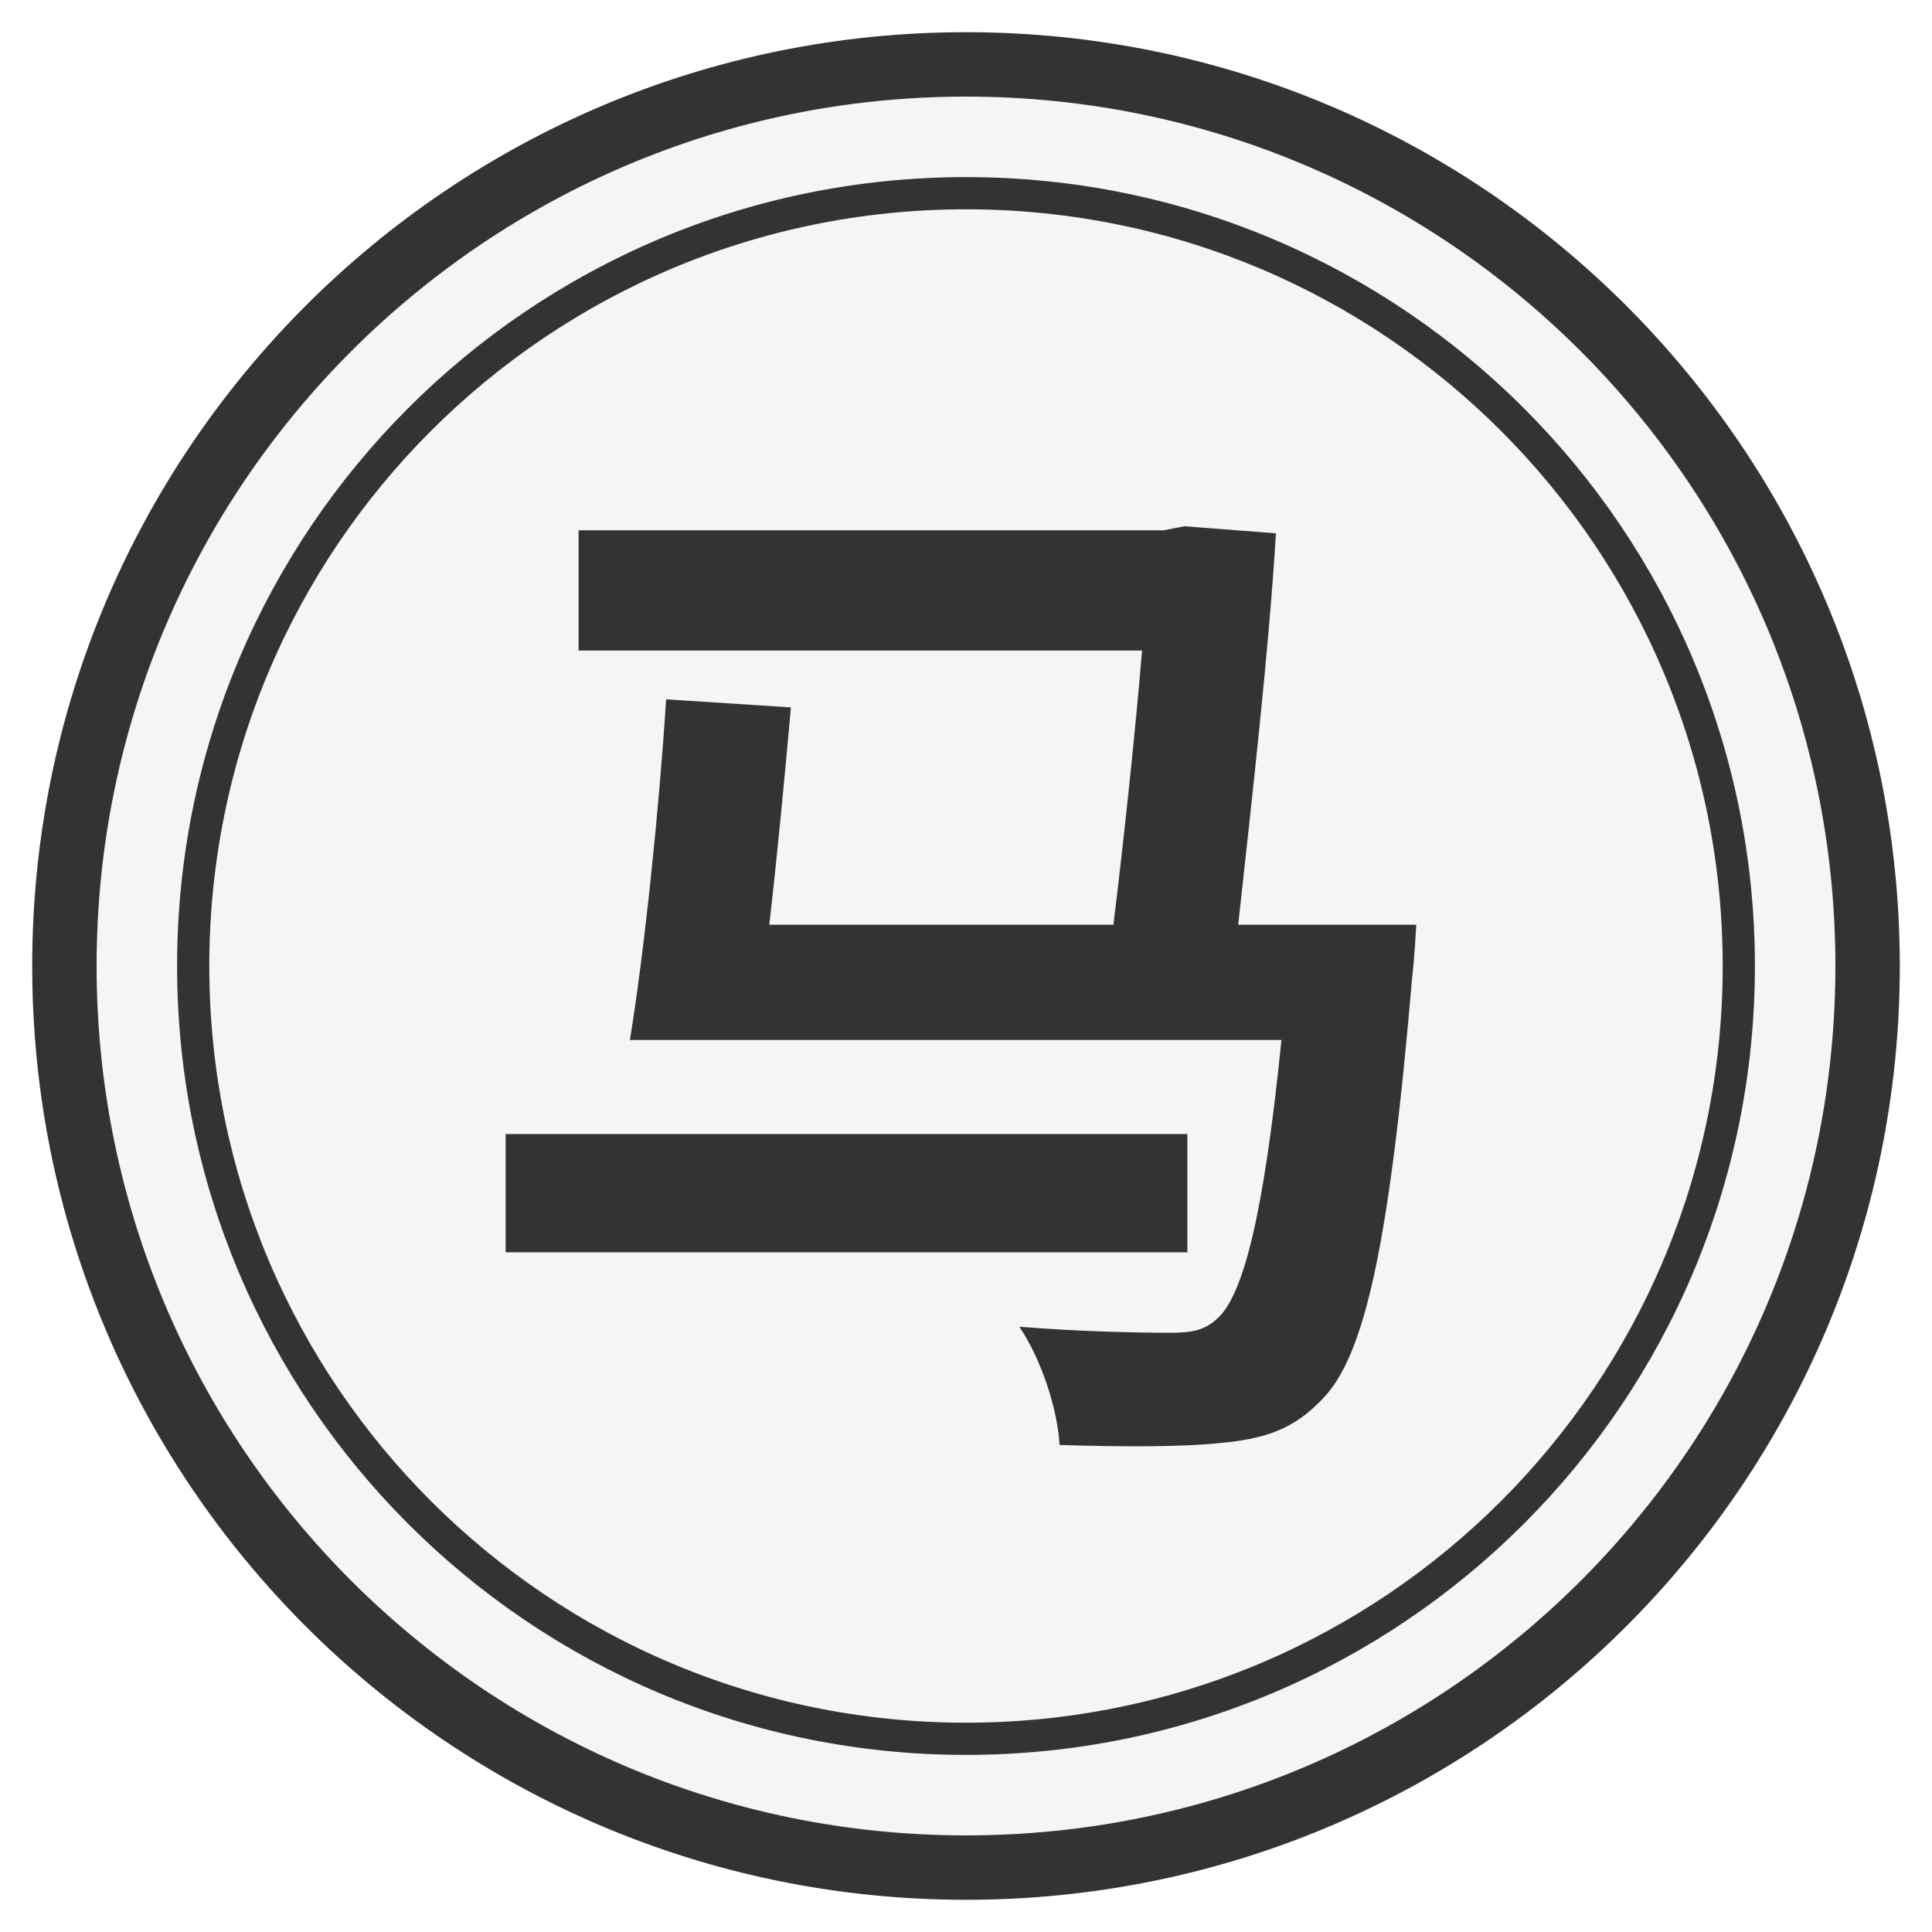
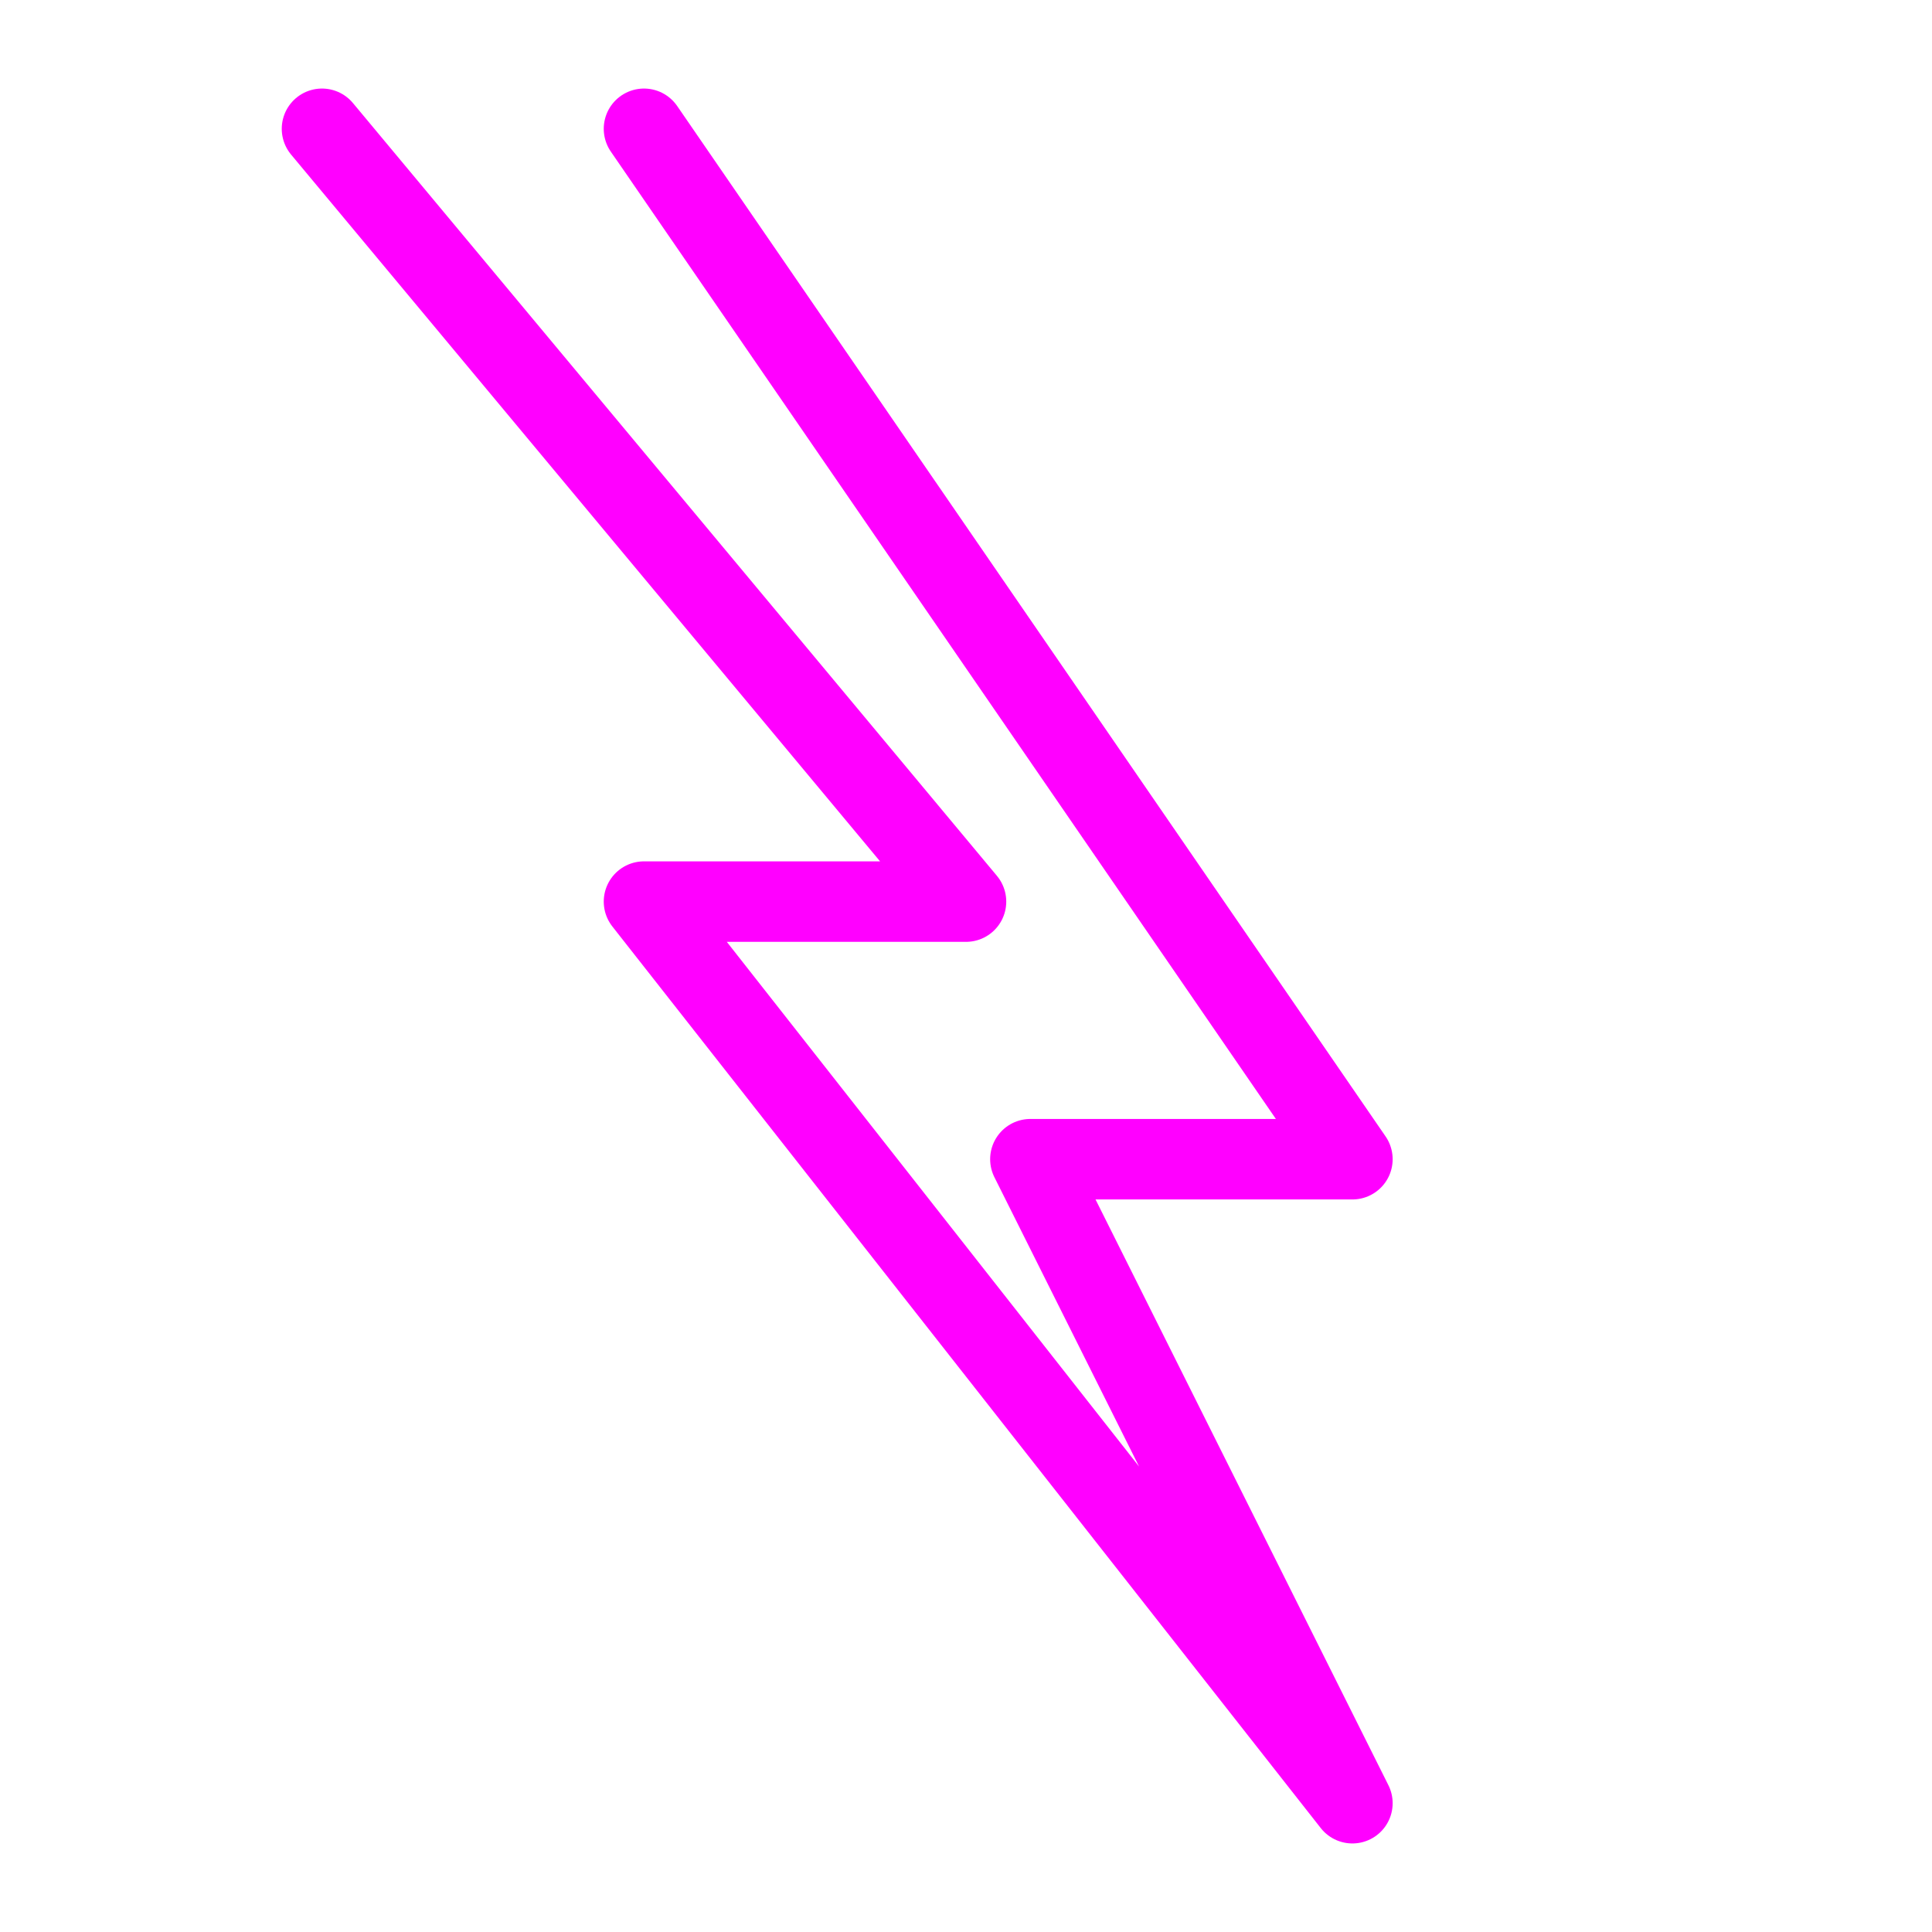
<svg xmlns="http://www.w3.org/2000/svg" viewBox="0 0 60 60" width="60" height="60">
-   <circle cx="30" cy="30" r="28" fill="#f5f5f5" stroke="#333" stroke-width="2" />
-   <circle cx="30" cy="30" r="24" fill="none" stroke="#333" stroke-width="1" />
-   <text x="30" y="42" font-family="KaiTi, STKaiti, serif" font-size="32" fill="#333" text-anchor="middle" font-weight="bold">马</text>
+   <polyline points="10,4 30,28 20,28 42,56 32,36 42,36 20,4" fill="none" stroke="#ff00ff" stroke-width="2.5" stroke-linejoin="round" stroke-linecap="round" />
</svg>
